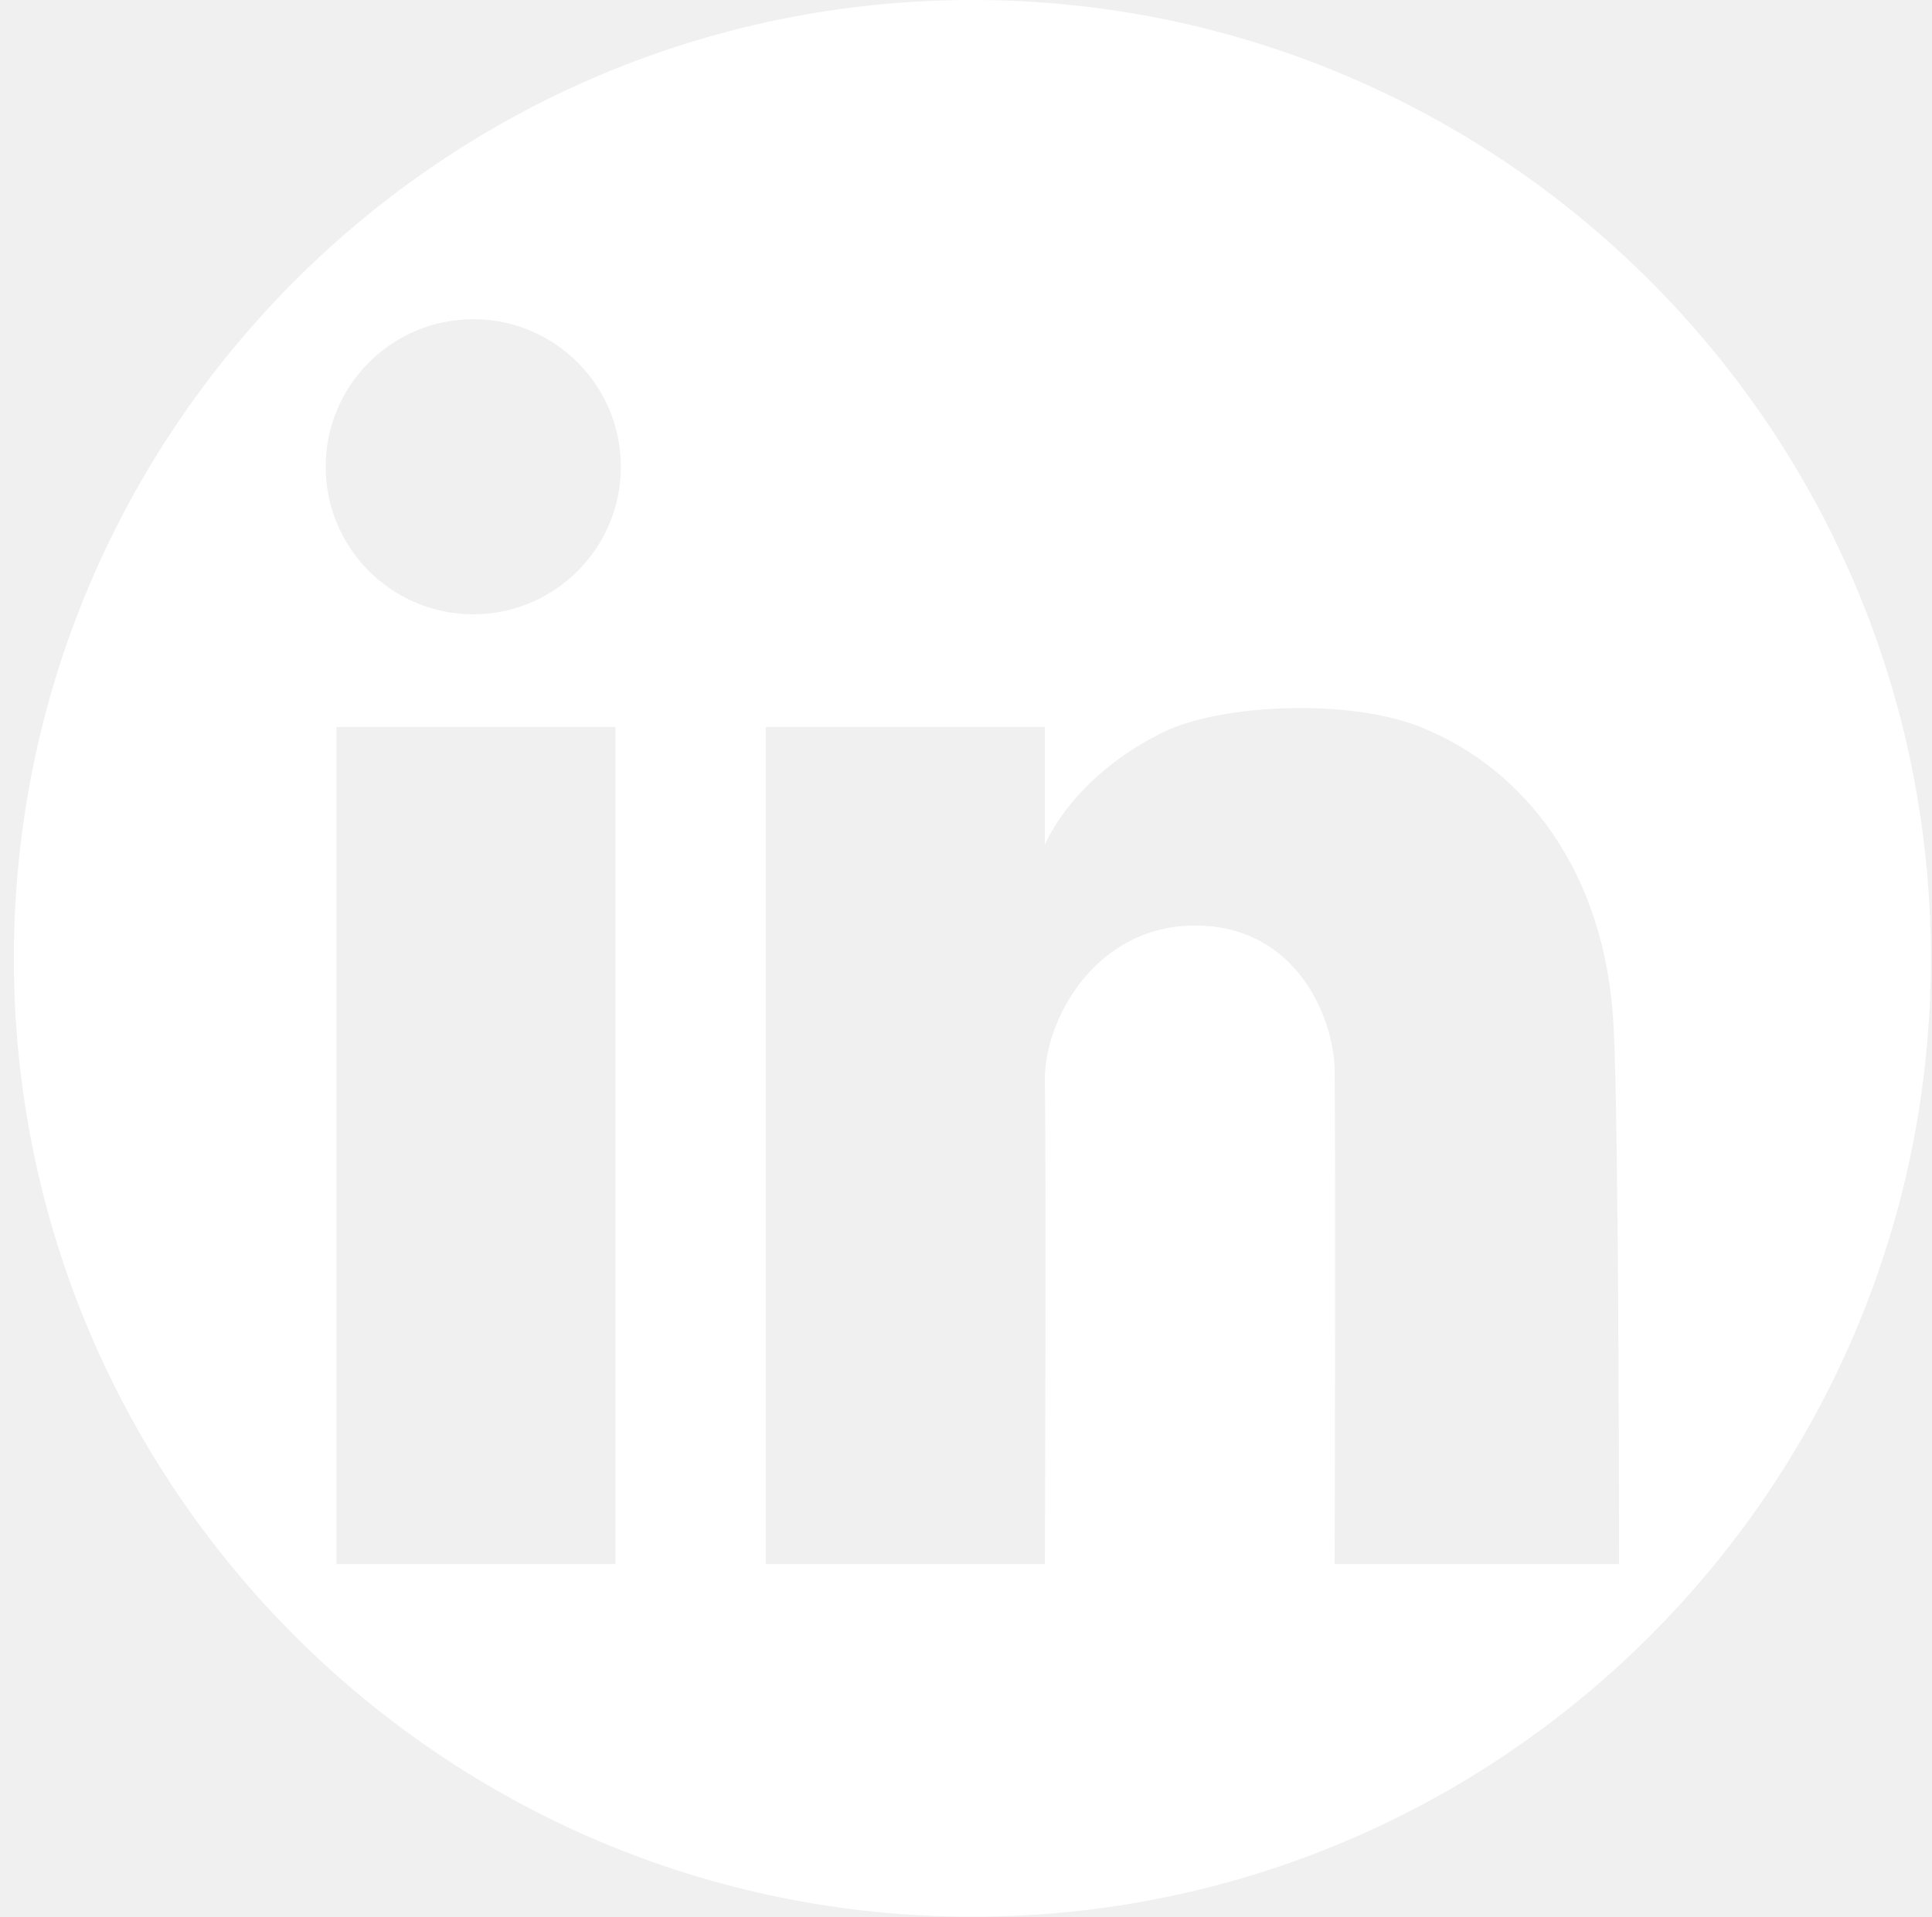
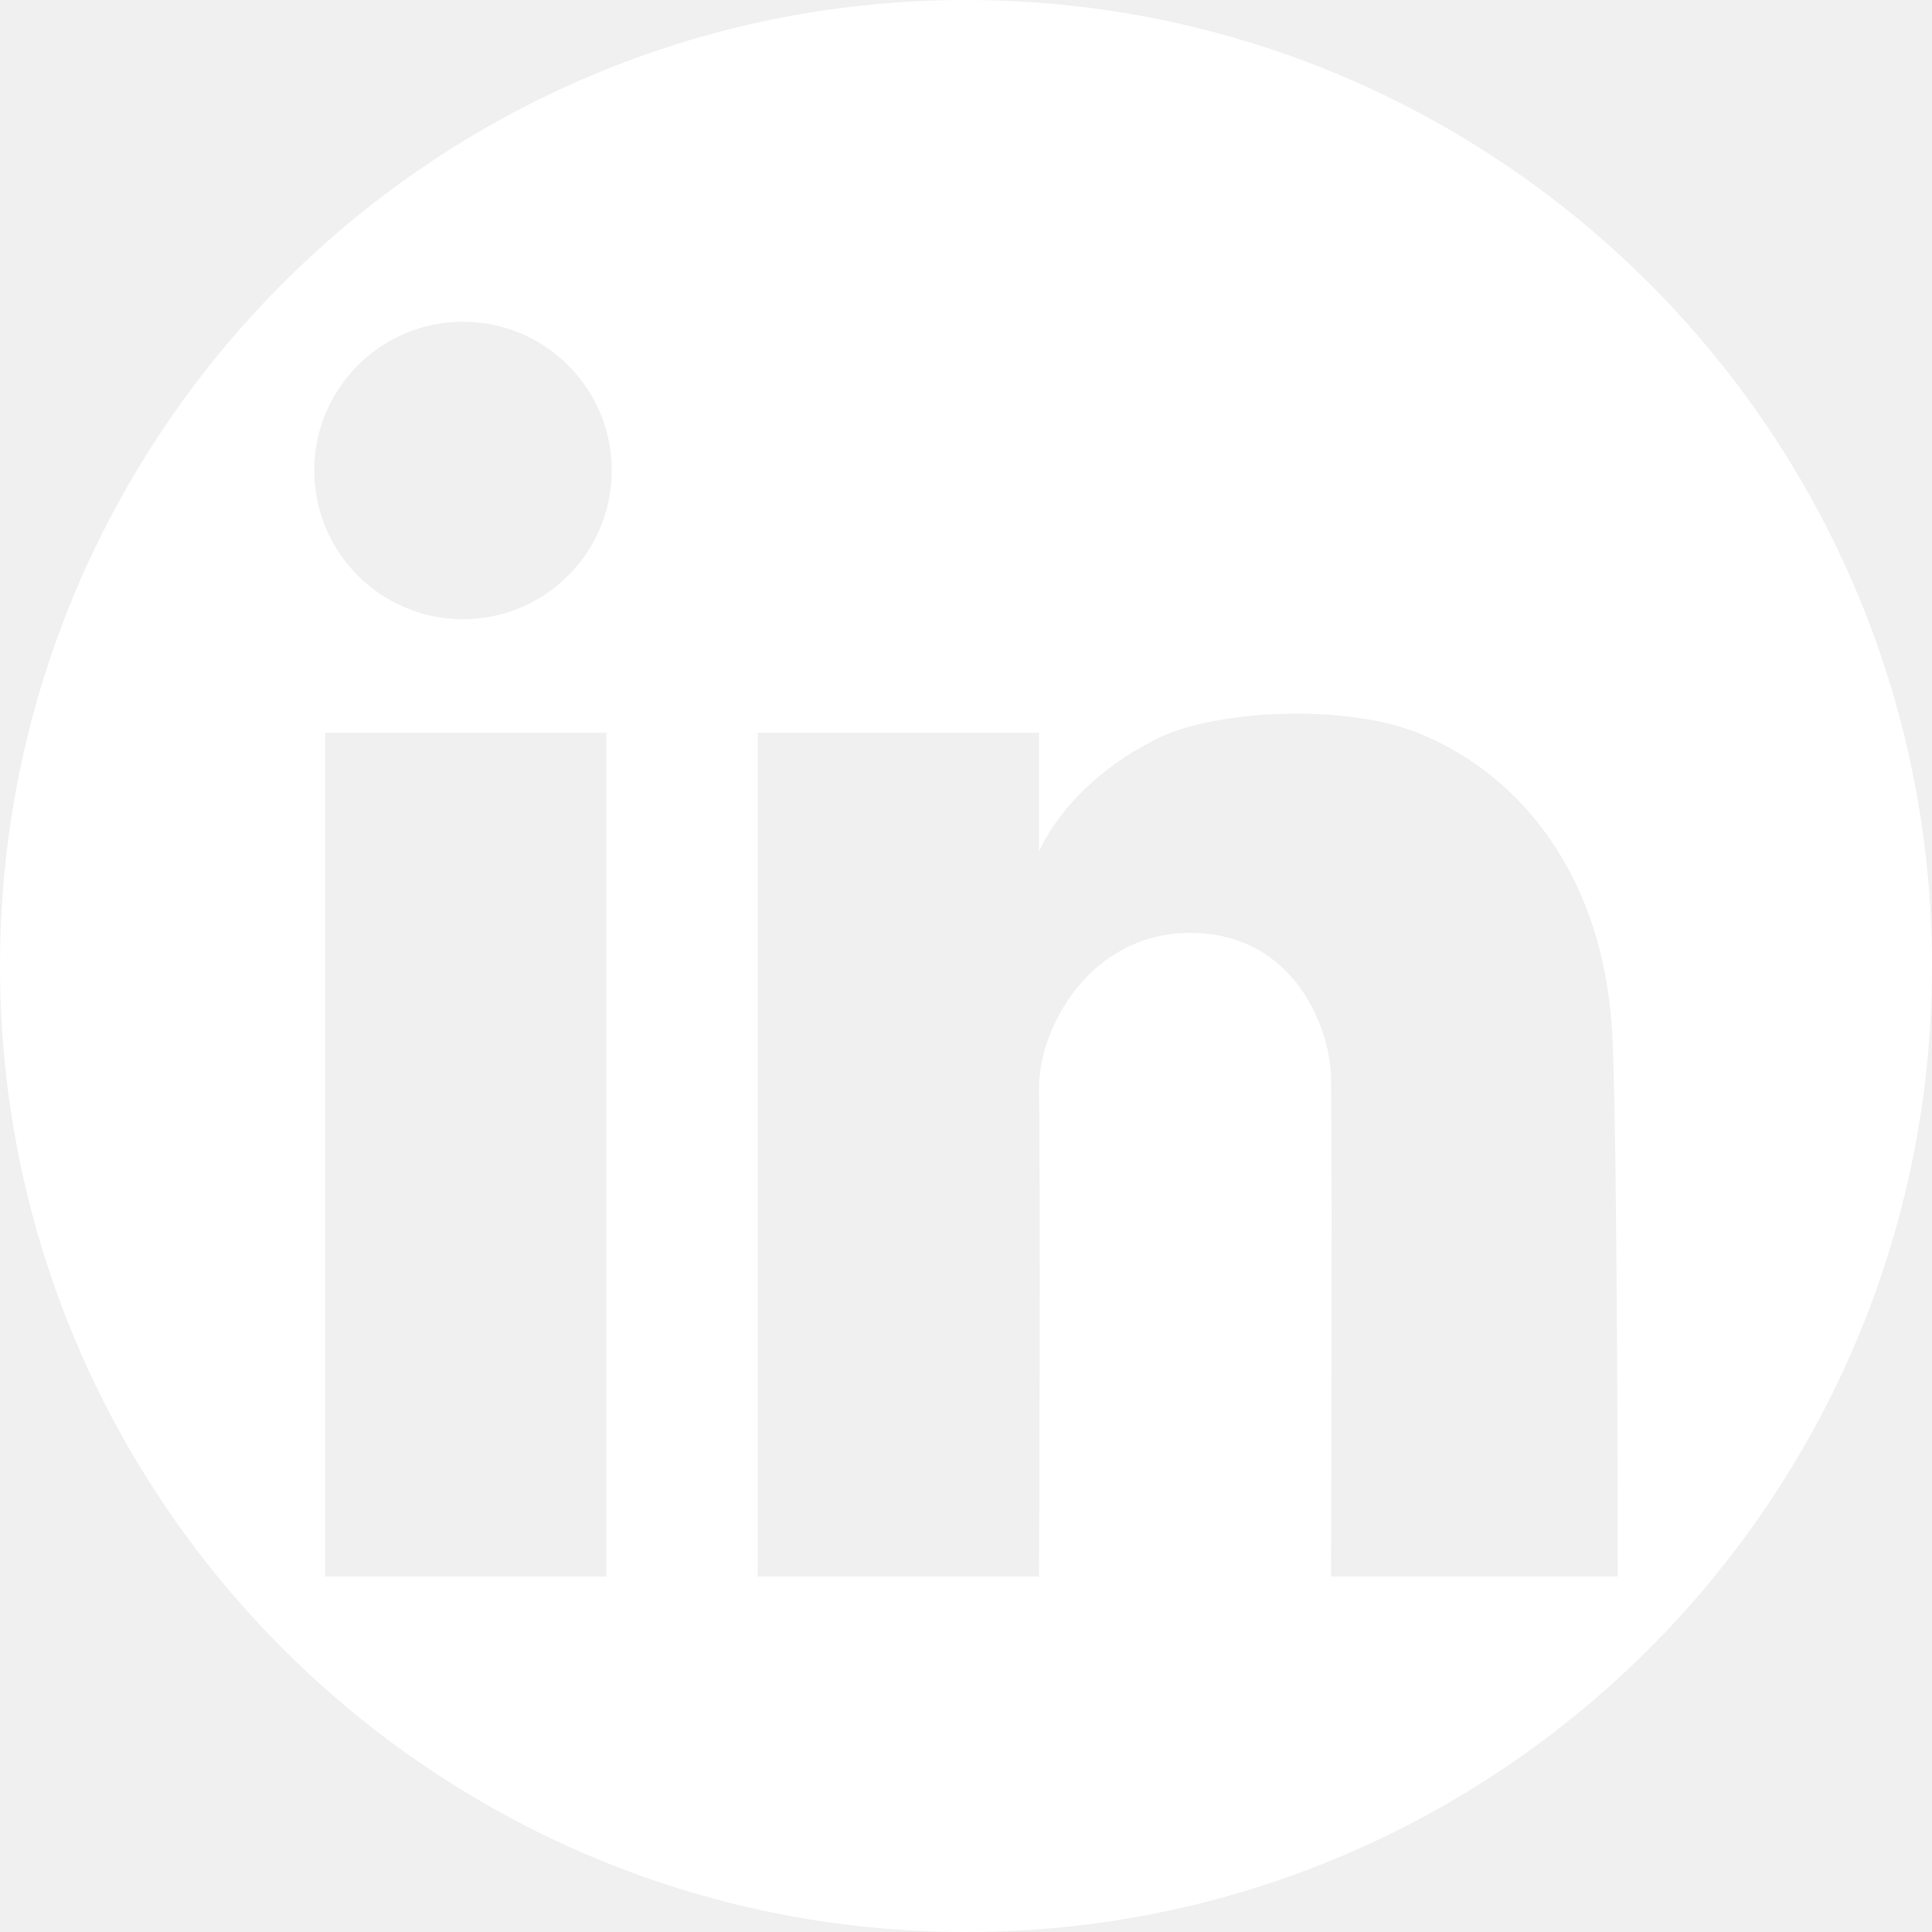
- <svg xmlns="http://www.w3.org/2000/svg" width="100%" height="100%" viewBox="0 0 129 128" version="1.1" xml:space="preserve" style="fill-rule:evenodd;clip-rule:evenodd;stroke-linejoin:round;stroke-miterlimit:1.414;">
-   <path d="M64.925,0c35.323,0 64,28.677 64,64c0,35.323 -28.677,64 -64,64c-35.322,0 -64,-28.677 -64,-64c0,-35.323 28.678,-64 64,-64Zm-23.829,48.549l-18.633,0l0,55.9l18.633,0l0,-55.9Zm10.034,0l0,55.9l18.633,0c0,-0.04 0.105,-25.039 0,-32.25c-0.06,-4.124 3.414,-10.4 10.033,-10.392c6.83,0.009 9.283,6.254 9.317,9.675c0.078,7.896 0,32.967 0,32.967l18.992,0c0,-0.046 -0.001,-28.494 -0.359,-35.834c-0.511,-10.486 -6.046,-17.331 -12.9,-20.066c-4.836,-1.93 -13.372,-1.53 -17.2,0.358c-6.151,3.035 -7.883,7.525 -7.883,7.525l0,-7.883l-18.633,0Zm-19.529,-27.233c5.438,0 9.854,4.415 9.854,9.854c0,5.438 -4.416,9.854 -9.854,9.854c-5.439,0 -9.855,-4.416 -9.855,-9.854c0,-5.439 4.416,-9.854 9.855,-9.854Z" style="fill:#fff;" />
+ <svg xmlns="http://www.w3.org/2000/svg" width="100%" height="100%" viewBox="0 0 128 128" version="1.1" xml:space="preserve" style="fill-rule:evenodd;clip-rule:evenodd;stroke-linejoin:round;stroke-miterlimit:1.414;">
+   <clipPath id="_clip1">
+     <rect x="7.691" y="-128" width="112.619" height="128" />
+   </clipPath>
+   <g clip-path="url(#_clip1)" />
+   <path d="M-82.477,126.34c-27.725,-7.971 -45.523,-32.244 -45.523,-61.014c0,-35.165 28.677,-63.714 64,-63.714c35.323,0 64,28.549 64,63.714c0,28.773 -22.445,55.883 -45.531,61.016c-0.575,0.128 -2.71,-0.96 -2.759,-2.539c-0.117,-3.796 0,-20.947 0,-20.947c0,0 -0.533,-3.741 -1.24,-5.237c-0.682,-1.445 -2.999,-3.74 -2.999,-3.74c0,0 7.495,-0.885 10.972,-2.244c5.247,-2.051 10.682,-5.736 13.716,-10.474c3.034,-4.738 4.199,-11.734 4.239,-18.204c0.075,-12.186 -6.234,-17.705 -6.234,-17.705c0,0 0.992,-5.692 0.997,-8.479c0.01,-4.906 -1.995,-8.728 -1.995,-8.728c0,0 -2.005,-0.884 -8.977,1.746c-4.289,1.617 -8.728,4.738 -8.728,4.738c0,0 -10.266,-2.203 -15.71,-2.245c-5.444,-0.041 -15.96,2.245 -15.96,2.245c0,0 -5.006,-3 -8.229,-4.489c-5.283,-2.441 -9.476,-1.995 -9.476,-1.995c0,0 -1.939,5.386 -1.995,8.229c-0.107,5.348 1.496,8.728 1.496,8.728c0,0 -6.936,6.047 -6.484,18.454c0.434,11.899 3.273,18.99 11.721,24.937c6.667,4.694 16.957,5.486 16.957,5.486c0,0 -1.944,2.542 -2.602,3.938c-0.665,1.413 -1.139,4.79 -1.139,4.79c0,0 -5.391,1.296 -7.98,1.247c-2.615,-0.05 -5.707,-1.294 -7.73,-2.993c-2.078,-1.745 -3.2,-5.07 -4.988,-6.733c-1.497,-1.392 -3.74,-3.034 -5.486,-3.491c-1.608,-0.421 -5.192,-0.589 -5.236,0.499c-0.027,0.648 0.917,1.88 2.04,2.854c1.172,1.016 1.61,0.593 3.196,2.383c1.93,2.177 3.712,5.454 5.237,8.728c1.473,3.162 4.378,5.232 7.481,5.984c5.652,1.37 13.217,0 13.217,0c0,0 0.046,10.328 0,12.718c-0.031,1.597 -1.178,2.85 -2.268,2.537Z" style="fill:#fff;" />
+   <path d="M64,0c35.323,0 64,28.677 64,64c0,35.323 -28.677,64 -64,64c-35.323,0 -64,-28.677 -64,-64c0,-35.323 28.677,-64 64,-64Zm-23.829,48.549l-18.633,0l0,55.9l18.633,0l0,-55.9Zm10.033,0l0,55.9l18.633,0c0.001,-0.04 0.106,-25.039 0,-32.25c-0.06,-4.124 3.414,-10.4 10.034,-10.392c6.83,0.009 9.283,6.254 9.316,9.675c0.079,7.896 0,32.967 0,32.967l18.992,0c0,-0.046 0,-28.494 -0.358,-35.834c-0.512,-10.486 -6.047,-17.331 -12.9,-20.066c-4.836,-1.93 -13.372,-1.53 -17.2,0.358c-6.152,3.035 -7.884,7.525 -7.884,7.525l0,-7.883l-18.633,0Zm-19.529,-27.233c5.439,0 9.854,4.415 9.854,9.854c0,5.438 -4.415,9.854 -9.854,9.854c-5.439,0 -9.854,-4.416 -9.854,-9.854c0,-5.439 4.415,-9.854 9.854,-9.854Z" style="fill:#fff;" />
+   <path d="M178.607,126.957c-28.902,-6.164 -50.607,-31.864 -50.607,-62.594c0,-35.322 28.677,-64 64,-64c35.323,0 64,28.678 64,64c0,32.038 -23.592,58.609 -54.336,63.274l0,-59.774l16.199,0l2.309,-20.634l-18.97,0l0,-11.546c0,0 -0.009,-3.999 1.2,-5.618c1.508,-1.734 4.816,-1.771 4.838,-1.771l12.932,0l0,-20.931l-18.508,0c-4.03,0.226 -7.404,0.534 -11.091,2.096c-9.421,3.991 -11.415,13.733 -11.966,22.991l0,14.317l-14.779,0l0,21.096l14.779,0l0,59.094Z" style="fill:#fff;" />
</svg>
